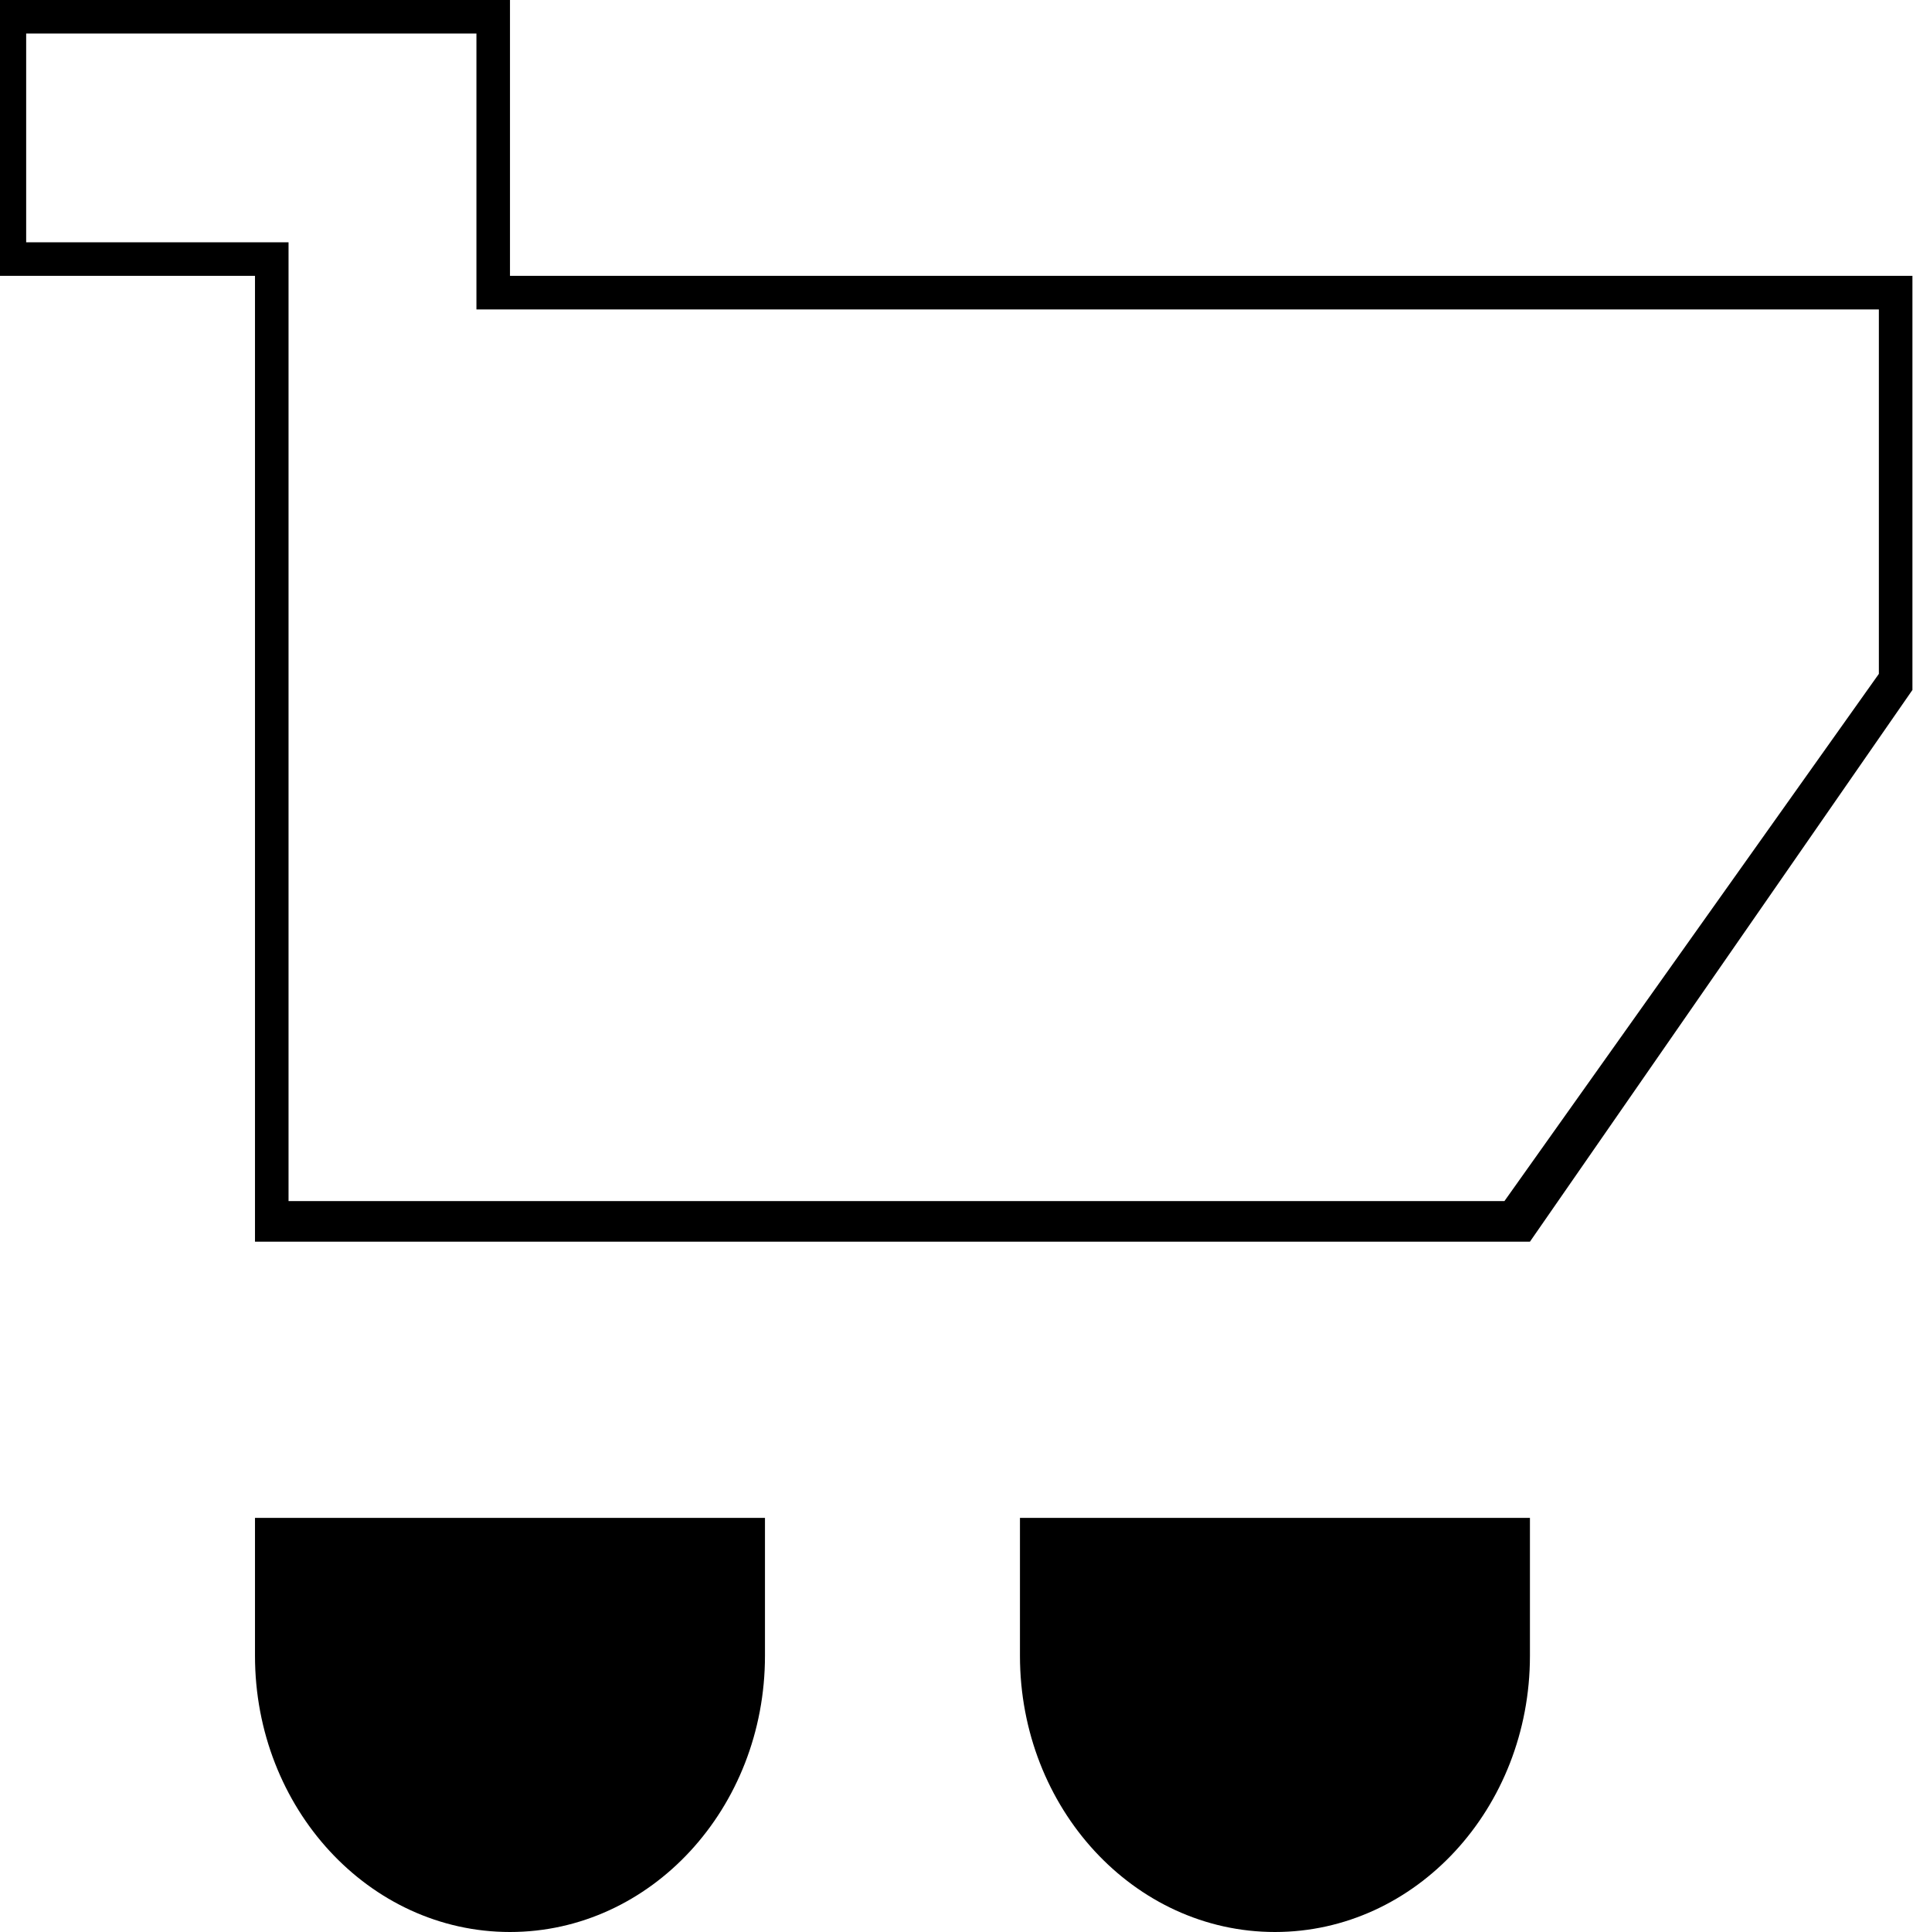
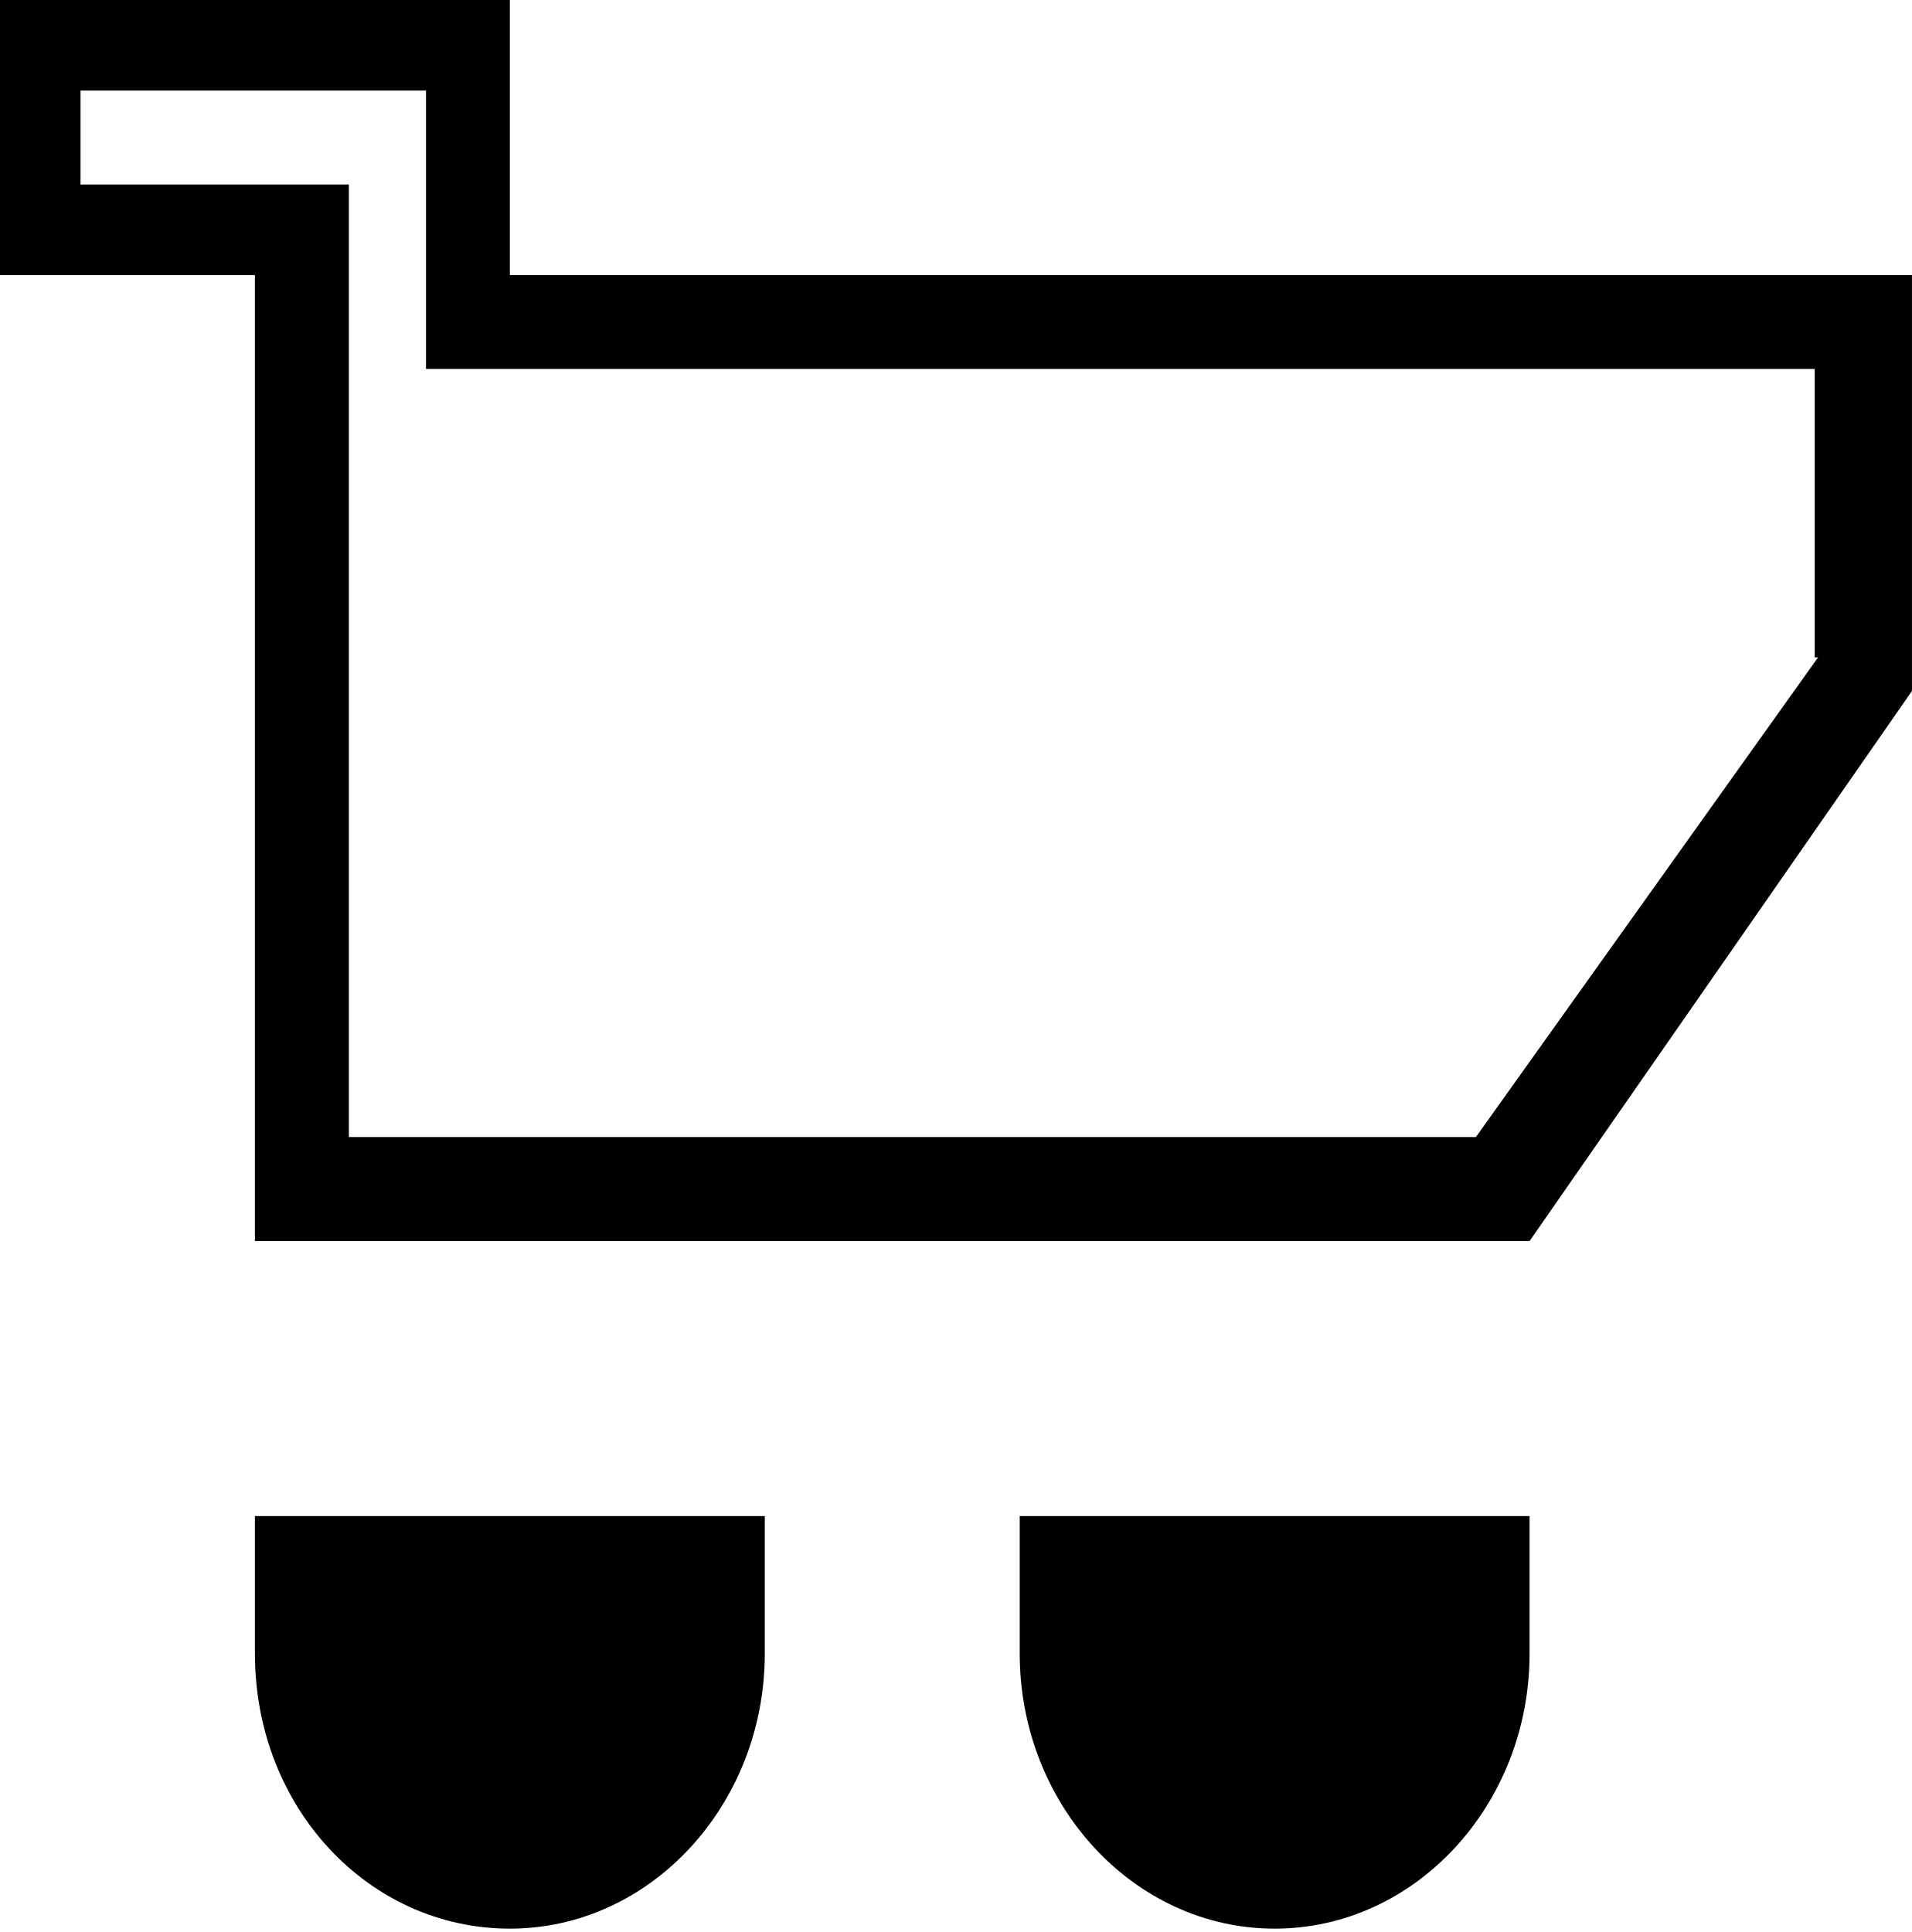
- <svg xmlns="http://www.w3.org/2000/svg" viewBox="0 0 57 57.57">
-   <g id="fae74586-db61-4bf4-be52-9e3cb53643dc" data-name="圖層 2">
-     <g id="aca7287f-5dcf-4d78-bef7-928b49a5c3c1" data-name="圖層 1">
-       <path d="M15.2,8.22V0H0V8.22H7.6V37h38L57,20.56V8.22ZM56,20.08,44.84,35.79H8.6V7.22H.78V1H14.2V9.22H56Z" />
-       <path d="M7.6,49.34V45.23H22.8v4.11c0,4.54-3.4,8.23-7.6,8.23S7.6,53.88,7.6,49.34Z" />
-       <path d="M45.6,45.23H30.4v4.11c0,4.54,3.4,8.23,7.6,8.23s7.6-3.69,7.6-8.23Z" />
+ <svg xmlns="http://www.w3.org/2000/svg" version="1.1" id="圖層_1" x="0px" y="0px" viewBox="0 0 57 57.6" style="enable-background:new 0 0 57 57.6;" xml:space="preserve">
+   <g id="fae74586-db61-4bf4-be52-9e3cb53643dc">
+     <g id="aca7287f-5dcf-4d78-bef7-928b49a5c3c1">
+       <path d="M15.2,8.2V0H0v8.2h7.6V37h38L57,20.6V8.2H15.2z M54.2,19.6L44,33.9H10.4V5.5H2.4V2.7h10.3V11h41.4V19.6z" />
+       <path d="M7.6,49.3v-4.1h15.2v4.1c0,4.5-3.4,8.2-7.6,8.2S7.6,53.9,7.6,49.3z" />
+       <path d="M45.6,45.2H30.4v4.1c0,4.5,3.4,8.2,7.6,8.2s7.6-3.7,7.6-8.2V45.2z" />
    </g>
  </g>
</svg>
